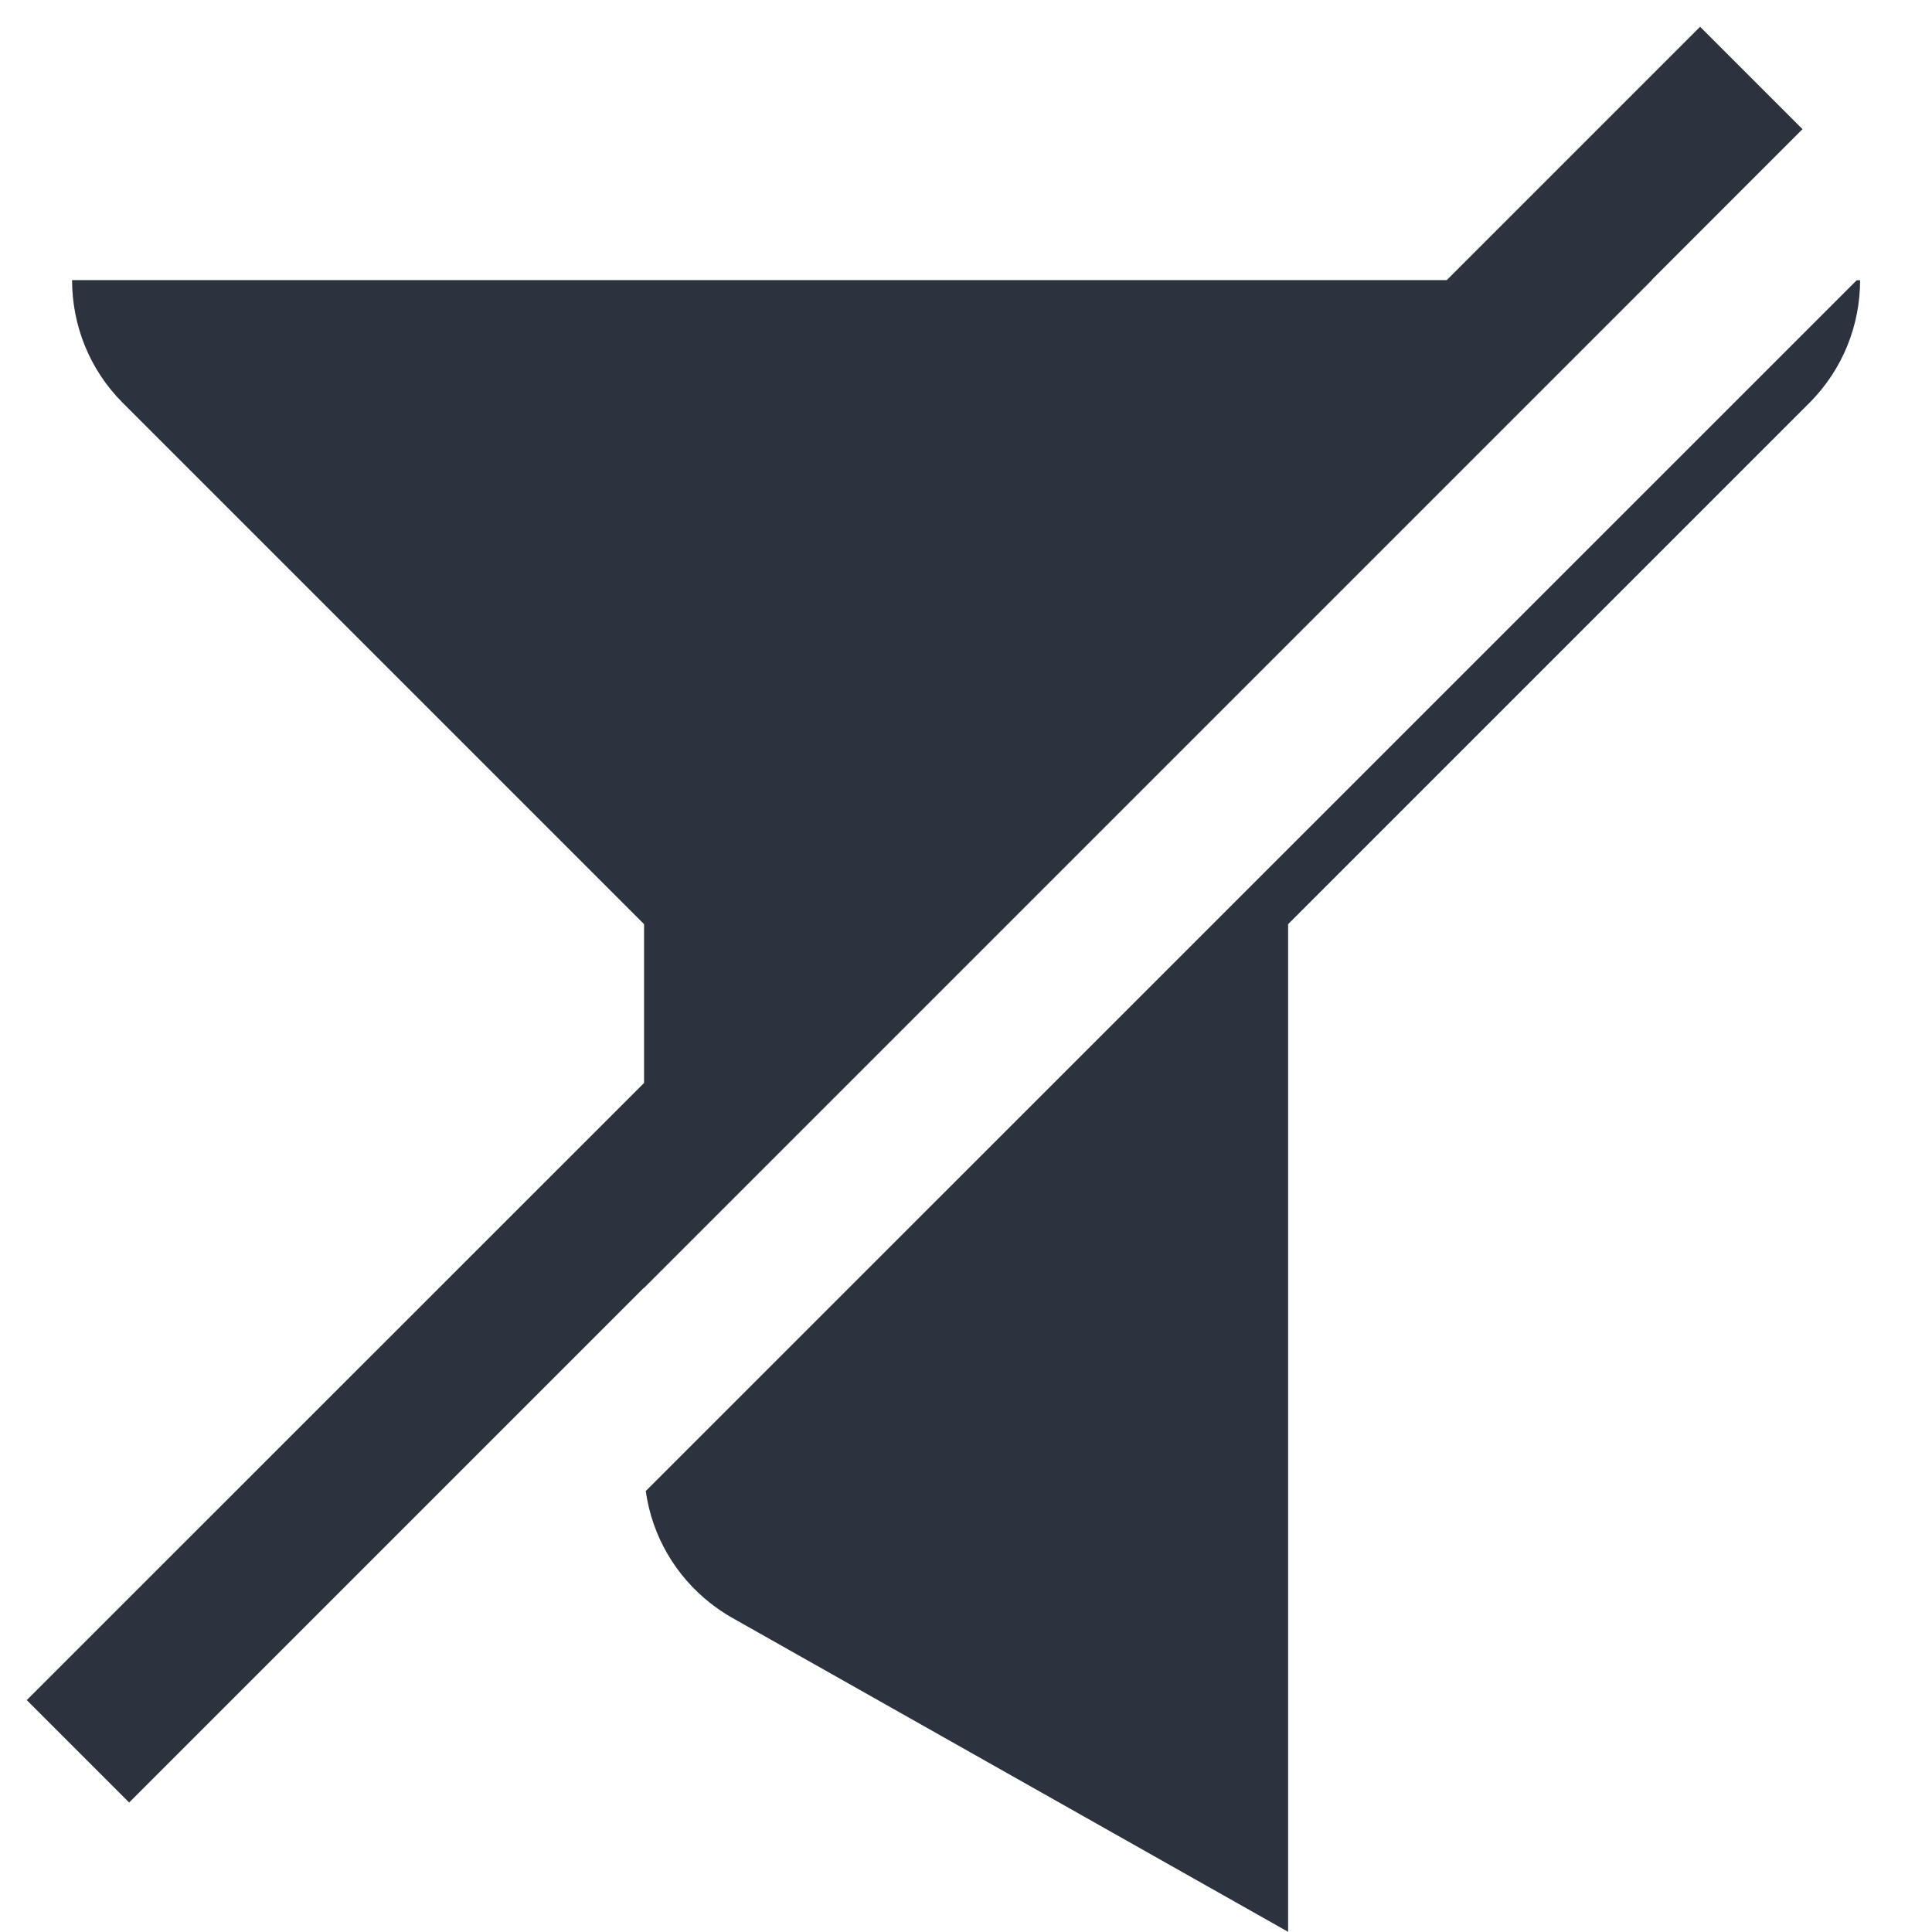
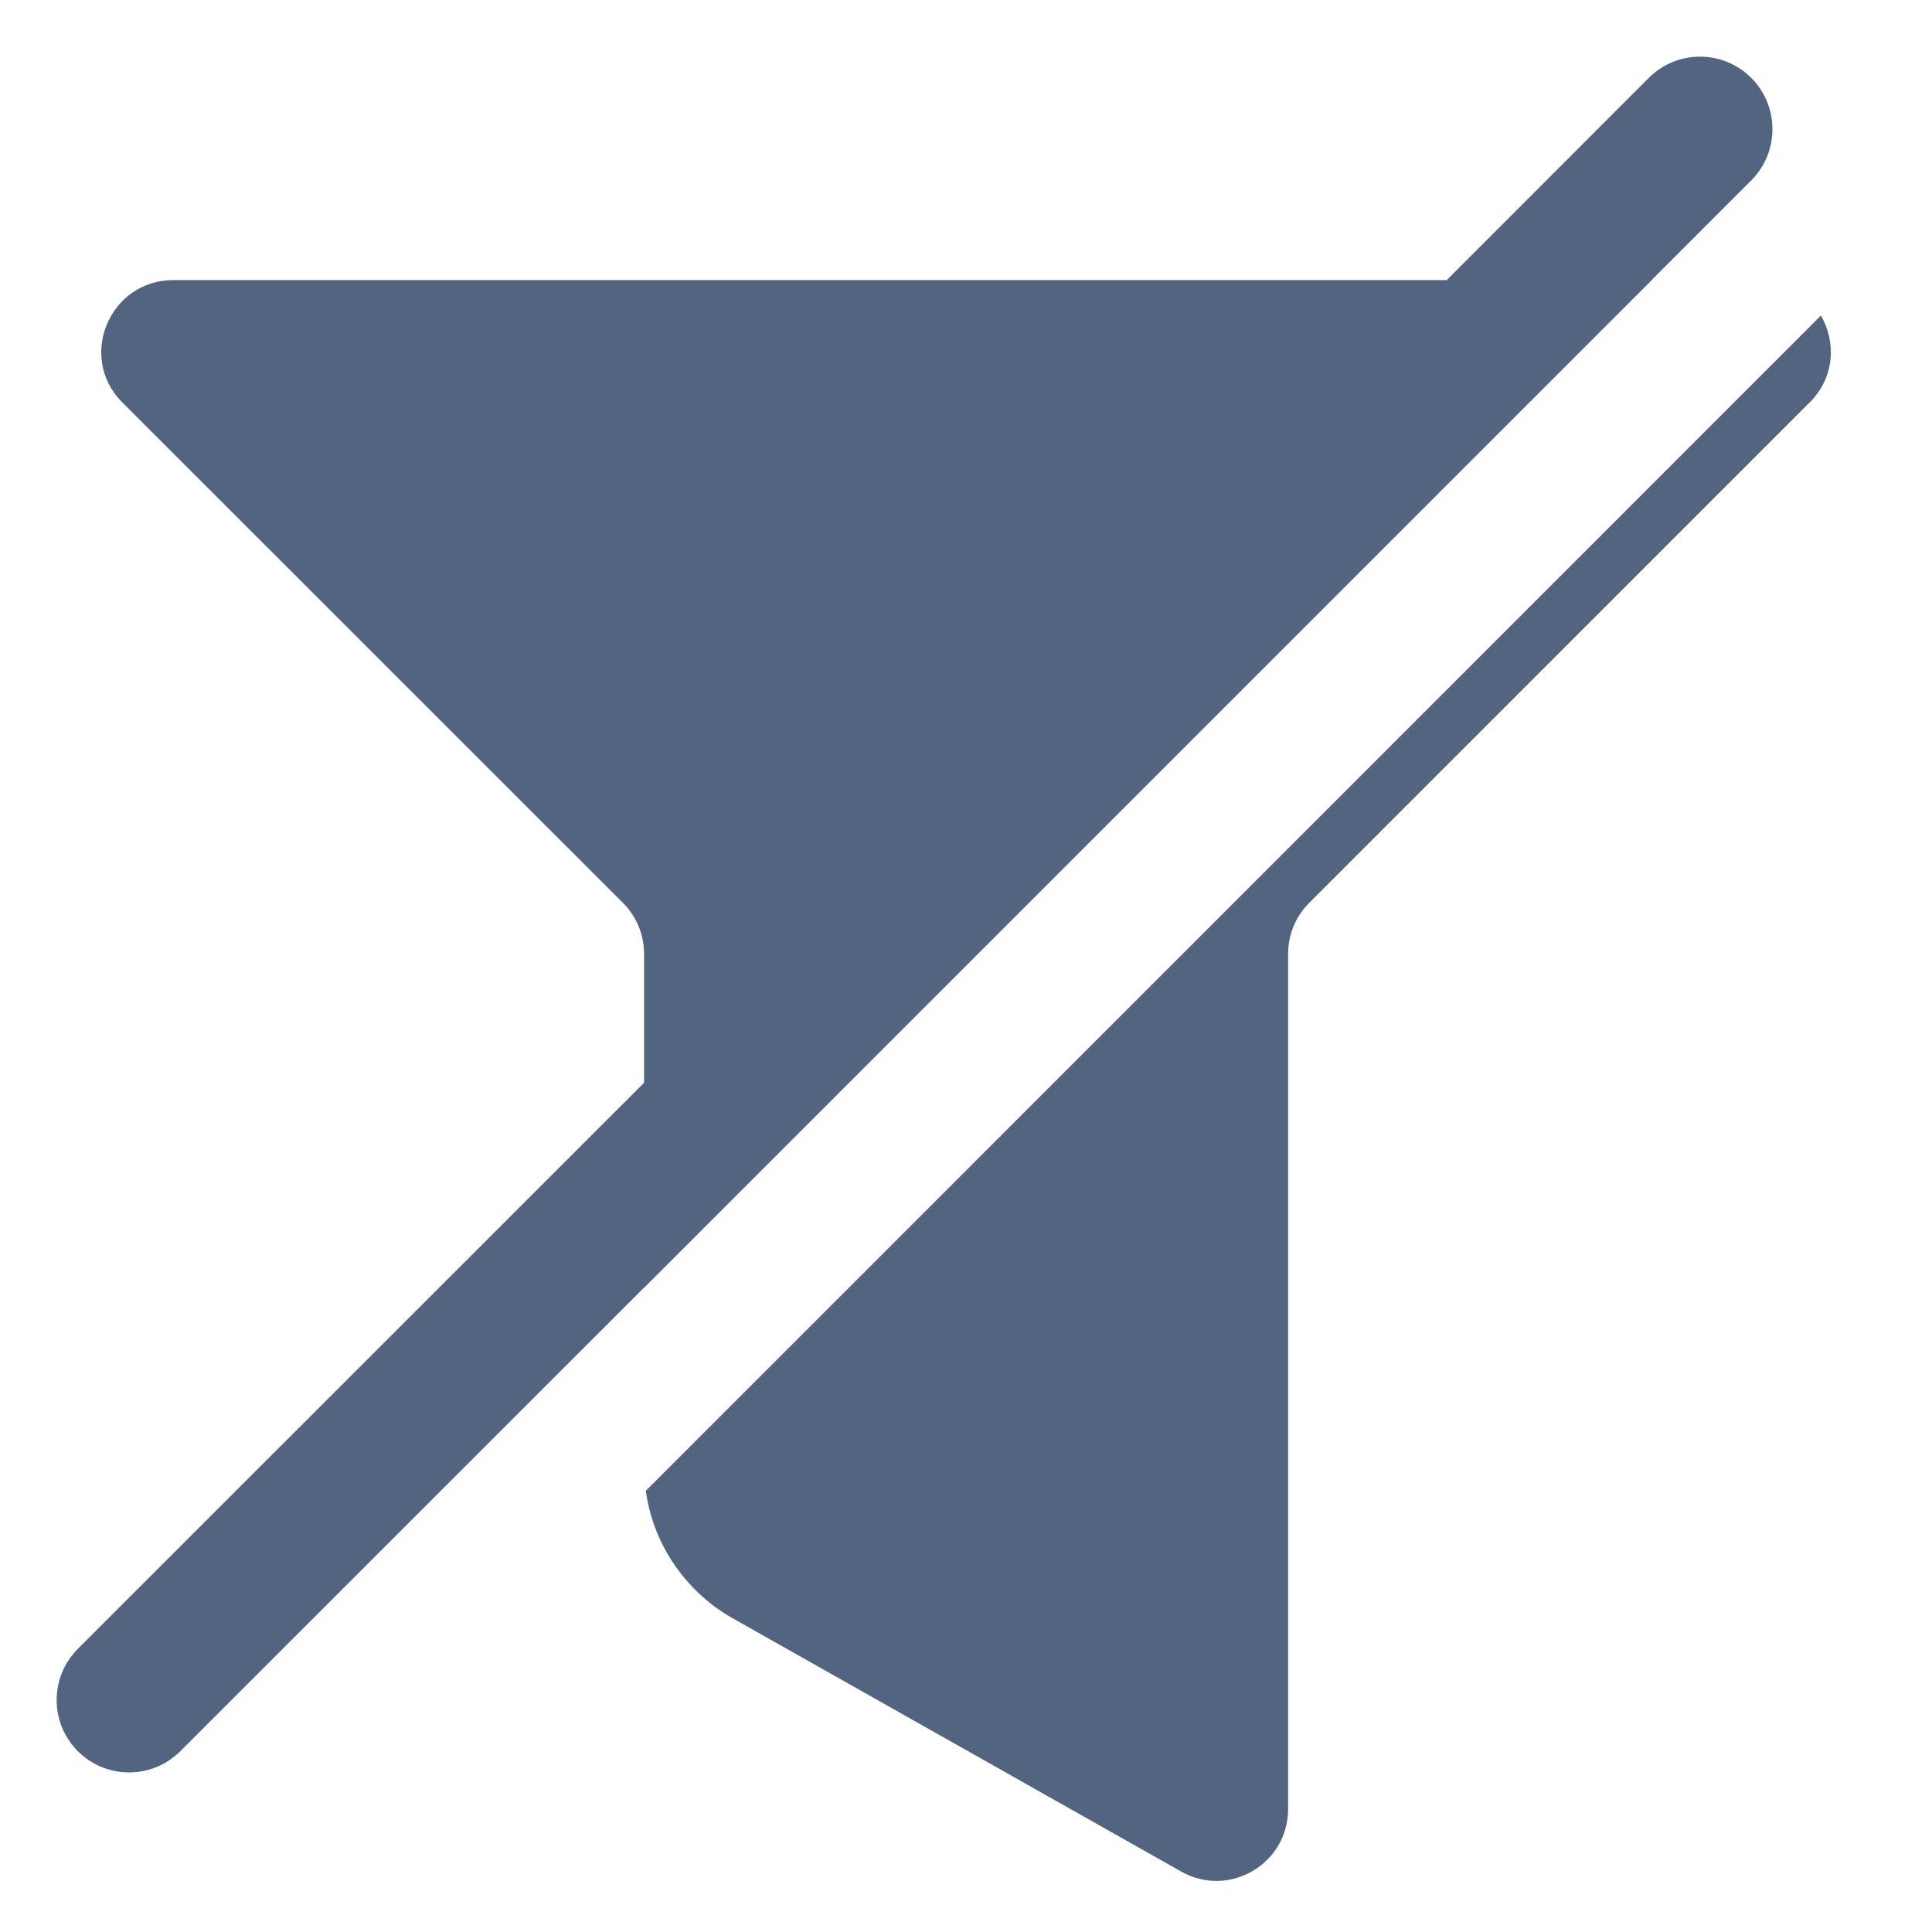
- <svg xmlns="http://www.w3.org/2000/svg" version="1.1" id="Ebene_1" x="0px" y="0px" viewBox="0 0 1133.9 1133.9" enable-background="new 0 0 1133.9 1133.9" xml:space="preserve">
-   <g>
-     <path fill="#2C323E" d="M1057.9,75.8l-60.1-60.1L849.1,164.4H42.3c0,26.1,9.9,52.2,29.8,72.1L378,542.4v93.2L15.7,997.8l60.1,60.1   L378,755.7v0.2l591.5-591.5h-0.2L1057.9,75.8z" />
-     <path fill="#2C323E" d="M379,875.1c3.7,26.6,17.7,49.9,37.8,65.7c3.8,3,7.9,5.8,12.2,8.3l0,0l327,184.7V542.4l305.9-305.9   c19.9-19.9,29.8-46,29.8-72h-2L379,875.1z" />
-   </g>
+ <svg xmlns="http://www.w3.org/2000/svg" version="1.1" id="filter" x="0px" y="0px" viewBox="0 0 1133.9 1133.9" enable-background="new 0 0 1133.9 1133.9" xml:space="preserve">
+   <path id="_x32_" fill="#536480" d="M379,875c3.7,26.6,17.7,49.9,37.8,65.9c3.8,3,7.9,5.8,12.2,8.3l264.2,149.2  c28.1,15.9,62.8-4.4,62.8-36.7V559.8c0-11.2,4.4-21.9,12.3-29.8l293.6-293.6c0.2-0.2,0.5-0.5,0.7-0.7c14.4-14.8,14.9-35.3,6.1-50.5  L379,875z" />
+   <path id="_x31_" fill="#536480" d="M1027.8,45.7L1027.8,45.7c-16.6-16.6-43.5-16.6-60.1,0L849.1,164.4H101.7  c-37.3,0-56.3,44.9-30.2,71.5c0.2,0.2,0.4,0.4,0.6,0.6L365.7,530c7.9,7.9,12.3,18.6,12.3,29.8v75.7L45.7,967.7  c-16.6,16.6-16.6,43.5,0,60.1l0,0c16.6,16.6,43.5,16.6,60.1,0L378,755.7v0.1l591.4-591.4h-0.1l58.5-58.5  C1044.4,89.3,1044.4,62.3,1027.8,45.7z" />
</svg>
